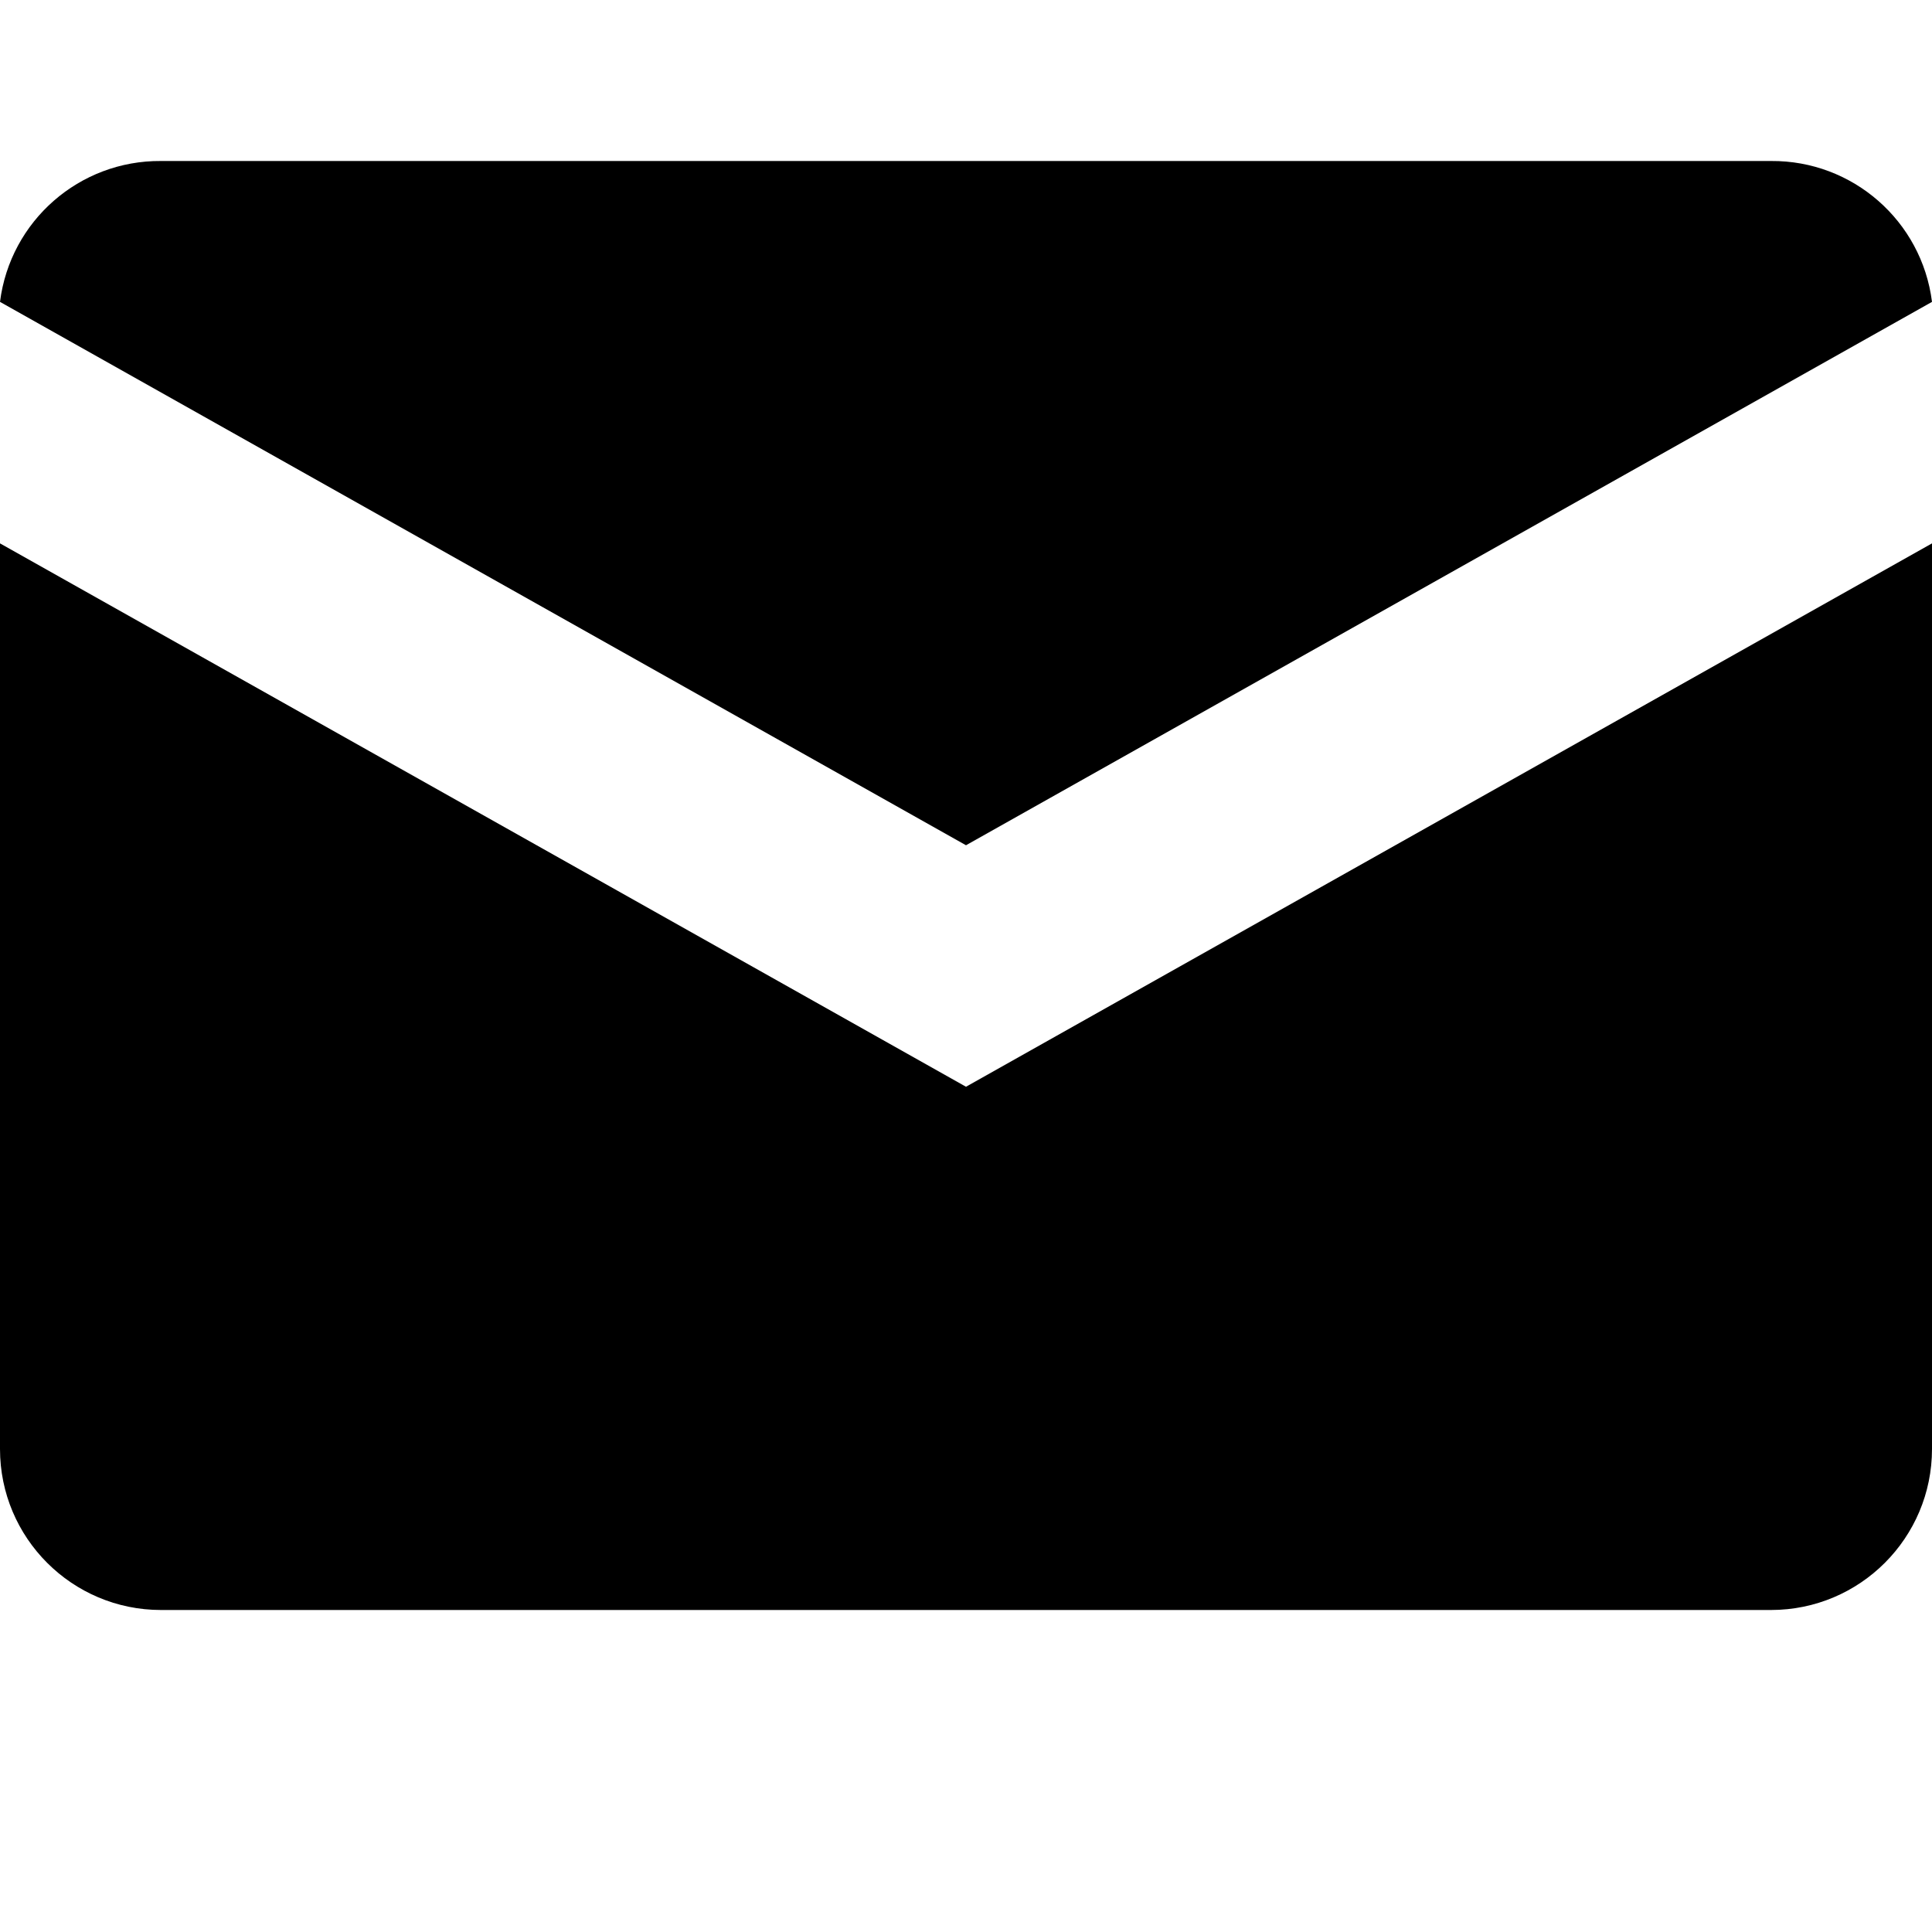
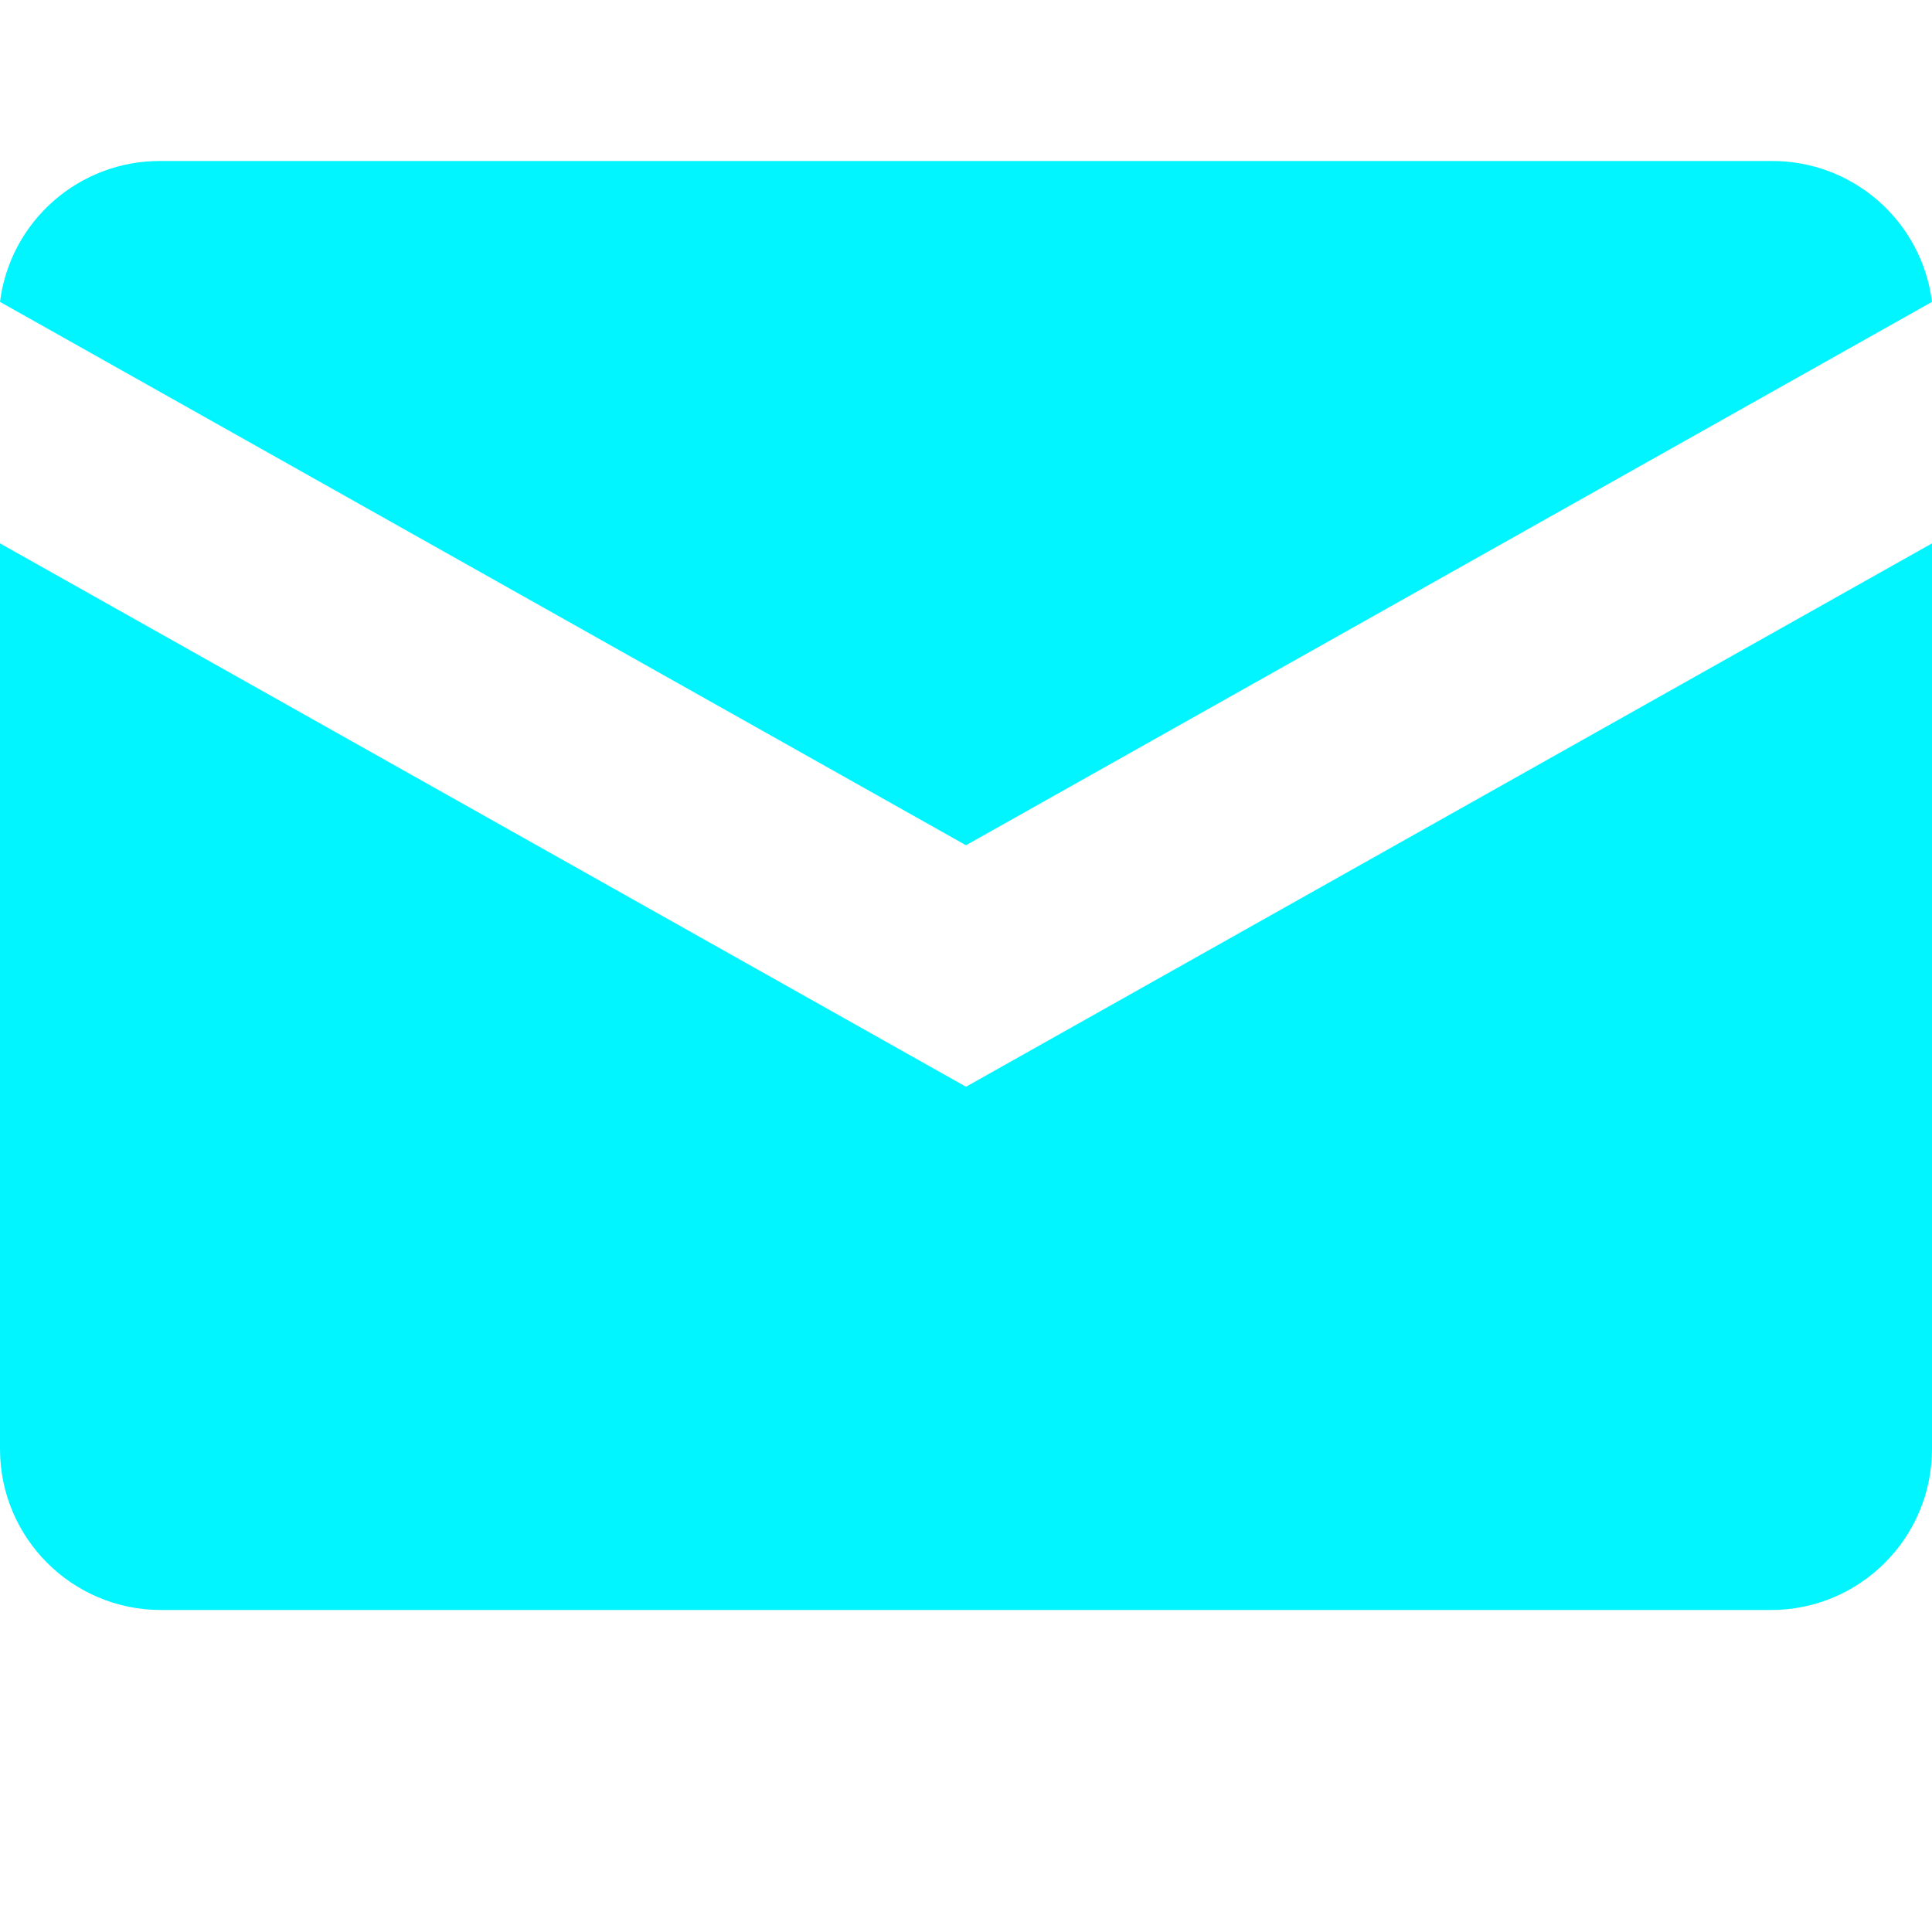
- <svg xmlns="http://www.w3.org/2000/svg" viewBox="0 0 24 24" width="24" height="24" fill="currentColor">
+ <svg xmlns="http://www.w3.org/2000/svg" viewBox="0 0 24 24" width="24" height="24" fill="#00F5FF">
  <path d="M12 13.5 0 6.75V18a2 2 0 0 0 2 2h20a2 2 0 0 0 2-2V6.75L12 13.5zM12 10.5 24 3.75A2 2 0 0 0 22 2H2a2 2 0 0 0-2 1.75L12 10.5z" />
</svg>
